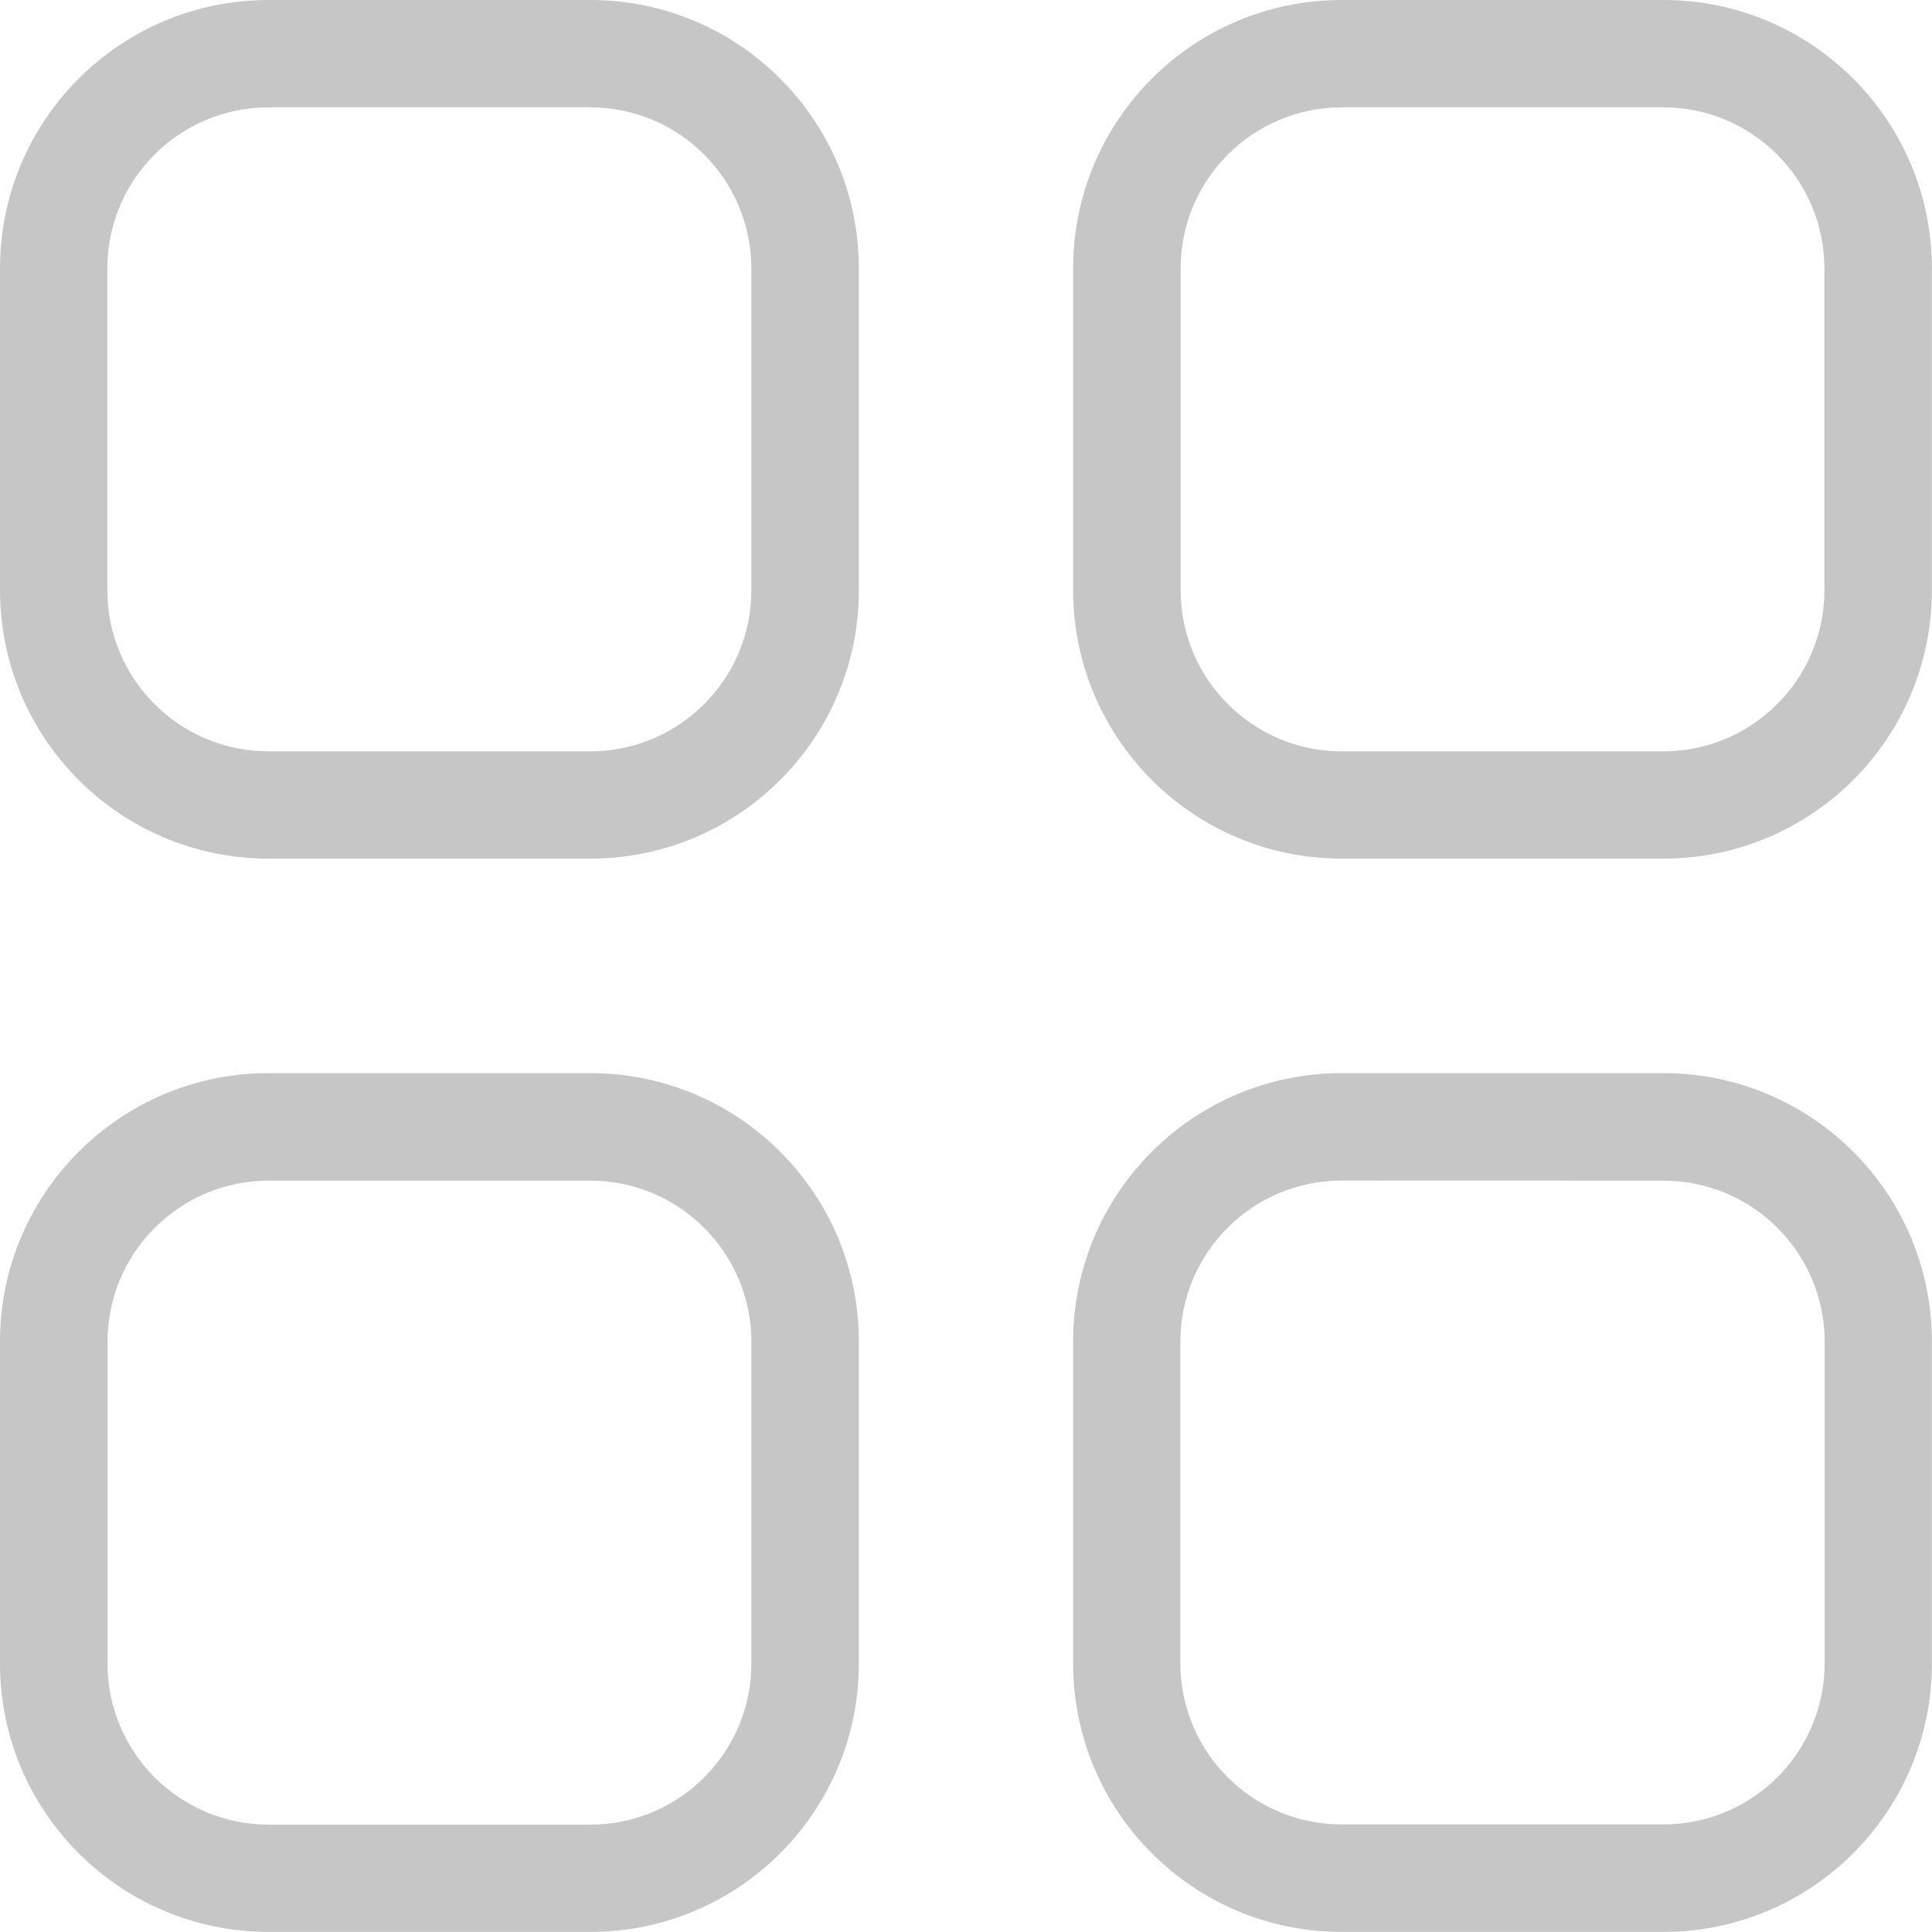
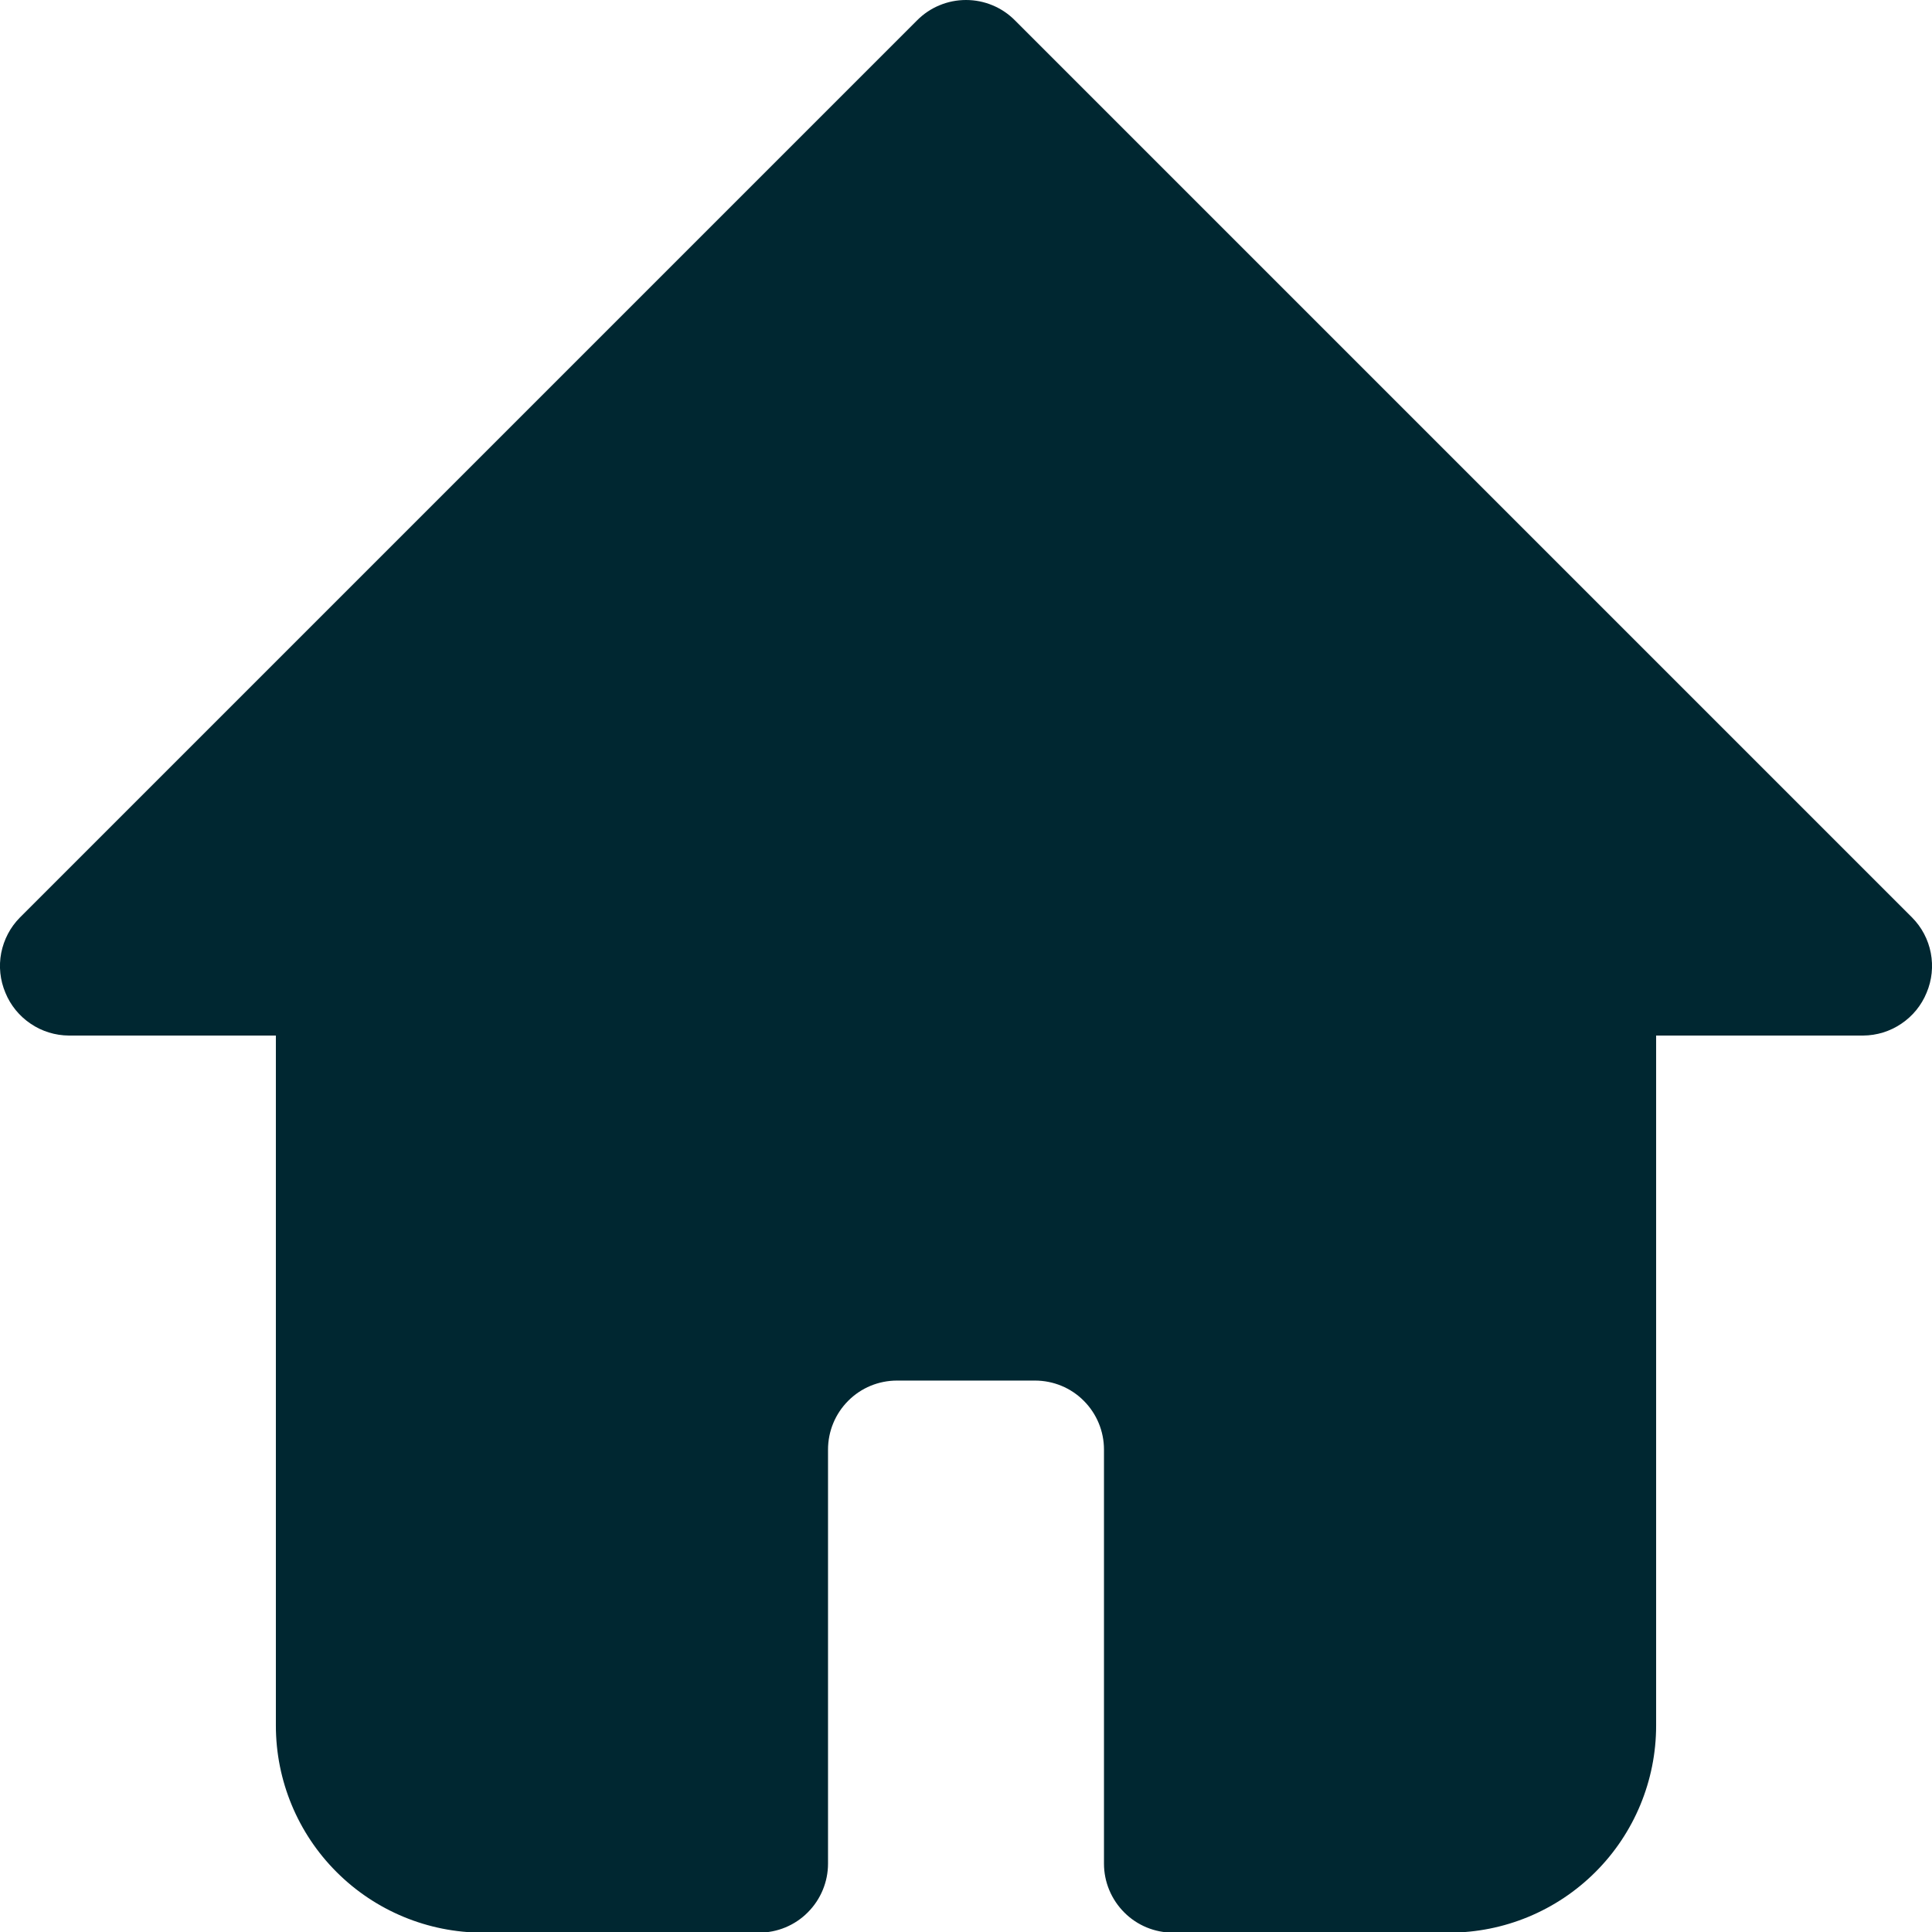
- <svg xmlns="http://www.w3.org/2000/svg" id="grid" width="22.301" height="22.301" viewBox="0 0 22.301 22.301">
-   <path id="Shape" d="M19.2,22.3H15.487a3.1,3.1,0,0,1-3.1-3.1V15.487a3.1,3.1,0,0,1,3.1-3.1H19.2a3.1,3.1,0,0,1,3.1,3.1V19.2A3.1,3.1,0,0,1,19.2,22.3Zm-3.716-8.673a1.861,1.861,0,0,0-1.859,1.859V19.2a1.861,1.861,0,0,0,1.859,1.859H19.2A1.861,1.861,0,0,0,21.062,19.2V15.487A1.861,1.861,0,0,0,19.2,13.628ZM6.814,22.3H3.1A3.1,3.1,0,0,1,0,19.2V15.487a3.1,3.1,0,0,1,3.1-3.1H6.814a3.1,3.1,0,0,1,3.1,3.1V19.2A3.1,3.1,0,0,1,6.814,22.3ZM3.1,13.628a1.861,1.861,0,0,0-1.859,1.859V19.2A1.861,1.861,0,0,0,3.1,21.062H6.814A1.861,1.861,0,0,0,8.673,19.2V15.487a1.861,1.861,0,0,0-1.859-1.859ZM19.2,9.911H15.487a3.1,3.1,0,0,1-3.1-3.1V3.1a3.1,3.1,0,0,1,3.1-3.1H19.2a3.1,3.1,0,0,1,3.1,3.1V6.814A3.1,3.1,0,0,1,19.2,9.911ZM15.487,1.239A1.861,1.861,0,0,0,13.628,3.1V6.814a1.861,1.861,0,0,0,1.859,1.859H19.2a1.861,1.861,0,0,0,1.859-1.859V3.1A1.861,1.861,0,0,0,19.2,1.239ZM6.814,9.911H3.1A3.1,3.1,0,0,1,0,6.814V3.1A3.1,3.1,0,0,1,3.1,0H6.814a3.1,3.1,0,0,1,3.1,3.1V6.814A3.1,3.1,0,0,1,6.814,9.911ZM3.1,1.239A1.861,1.861,0,0,0,1.239,3.1V6.814A1.861,1.861,0,0,0,3.1,8.673H6.814A1.861,1.861,0,0,0,8.673,6.814V3.1A1.861,1.861,0,0,0,6.814,1.239Z" fill="#c6c6c6" />
+ <svg xmlns="http://www.w3.org/2000/svg" width="24" height="24" viewBox="0 0 24 24" fill="none">
+   <path d="M23.933 12.332C23.869 12.489 23.759 12.623 23.619 12.717C23.479 12.812 23.314 12.863 23.144 12.864H20.573V21.436C20.573 22.118 20.302 22.773 19.819 23.255C19.337 23.737 18.683 24.008 18.001 24.008H14.572C14.344 24.008 14.126 23.918 13.966 23.757C13.805 23.596 13.714 23.378 13.714 23.151V18.007C13.714 17.78 13.624 17.562 13.463 17.401C13.303 17.24 13.085 17.15 12.857 17.15H11.143C10.915 17.15 10.697 17.24 10.537 17.401C10.376 17.562 10.286 17.78 10.286 18.007V23.151C10.286 23.378 10.195 23.596 10.034 23.757C9.874 23.918 9.656 24.008 9.428 24.008H5.999C5.317 24.008 4.663 23.737 4.181 23.255C3.698 22.773 3.427 22.118 3.427 21.436V12.864H0.856C0.686 12.863 0.521 12.812 0.381 12.717C0.241 12.623 0.131 12.489 0.067 12.332C0.001 12.176 -0.017 12.004 0.015 11.838C0.048 11.671 0.128 11.518 0.247 11.398L11.391 0.254C11.471 0.173 11.566 0.109 11.67 0.066C11.775 0.022 11.887 0 12 0C12.113 0 12.225 0.022 12.33 0.066C12.434 0.109 12.529 0.173 12.609 0.254L23.753 11.398C23.872 11.518 23.953 11.671 23.985 11.838C24.017 12.004 23.999 12.176 23.933 12.332Z" fill="#002731" />
</svg>
